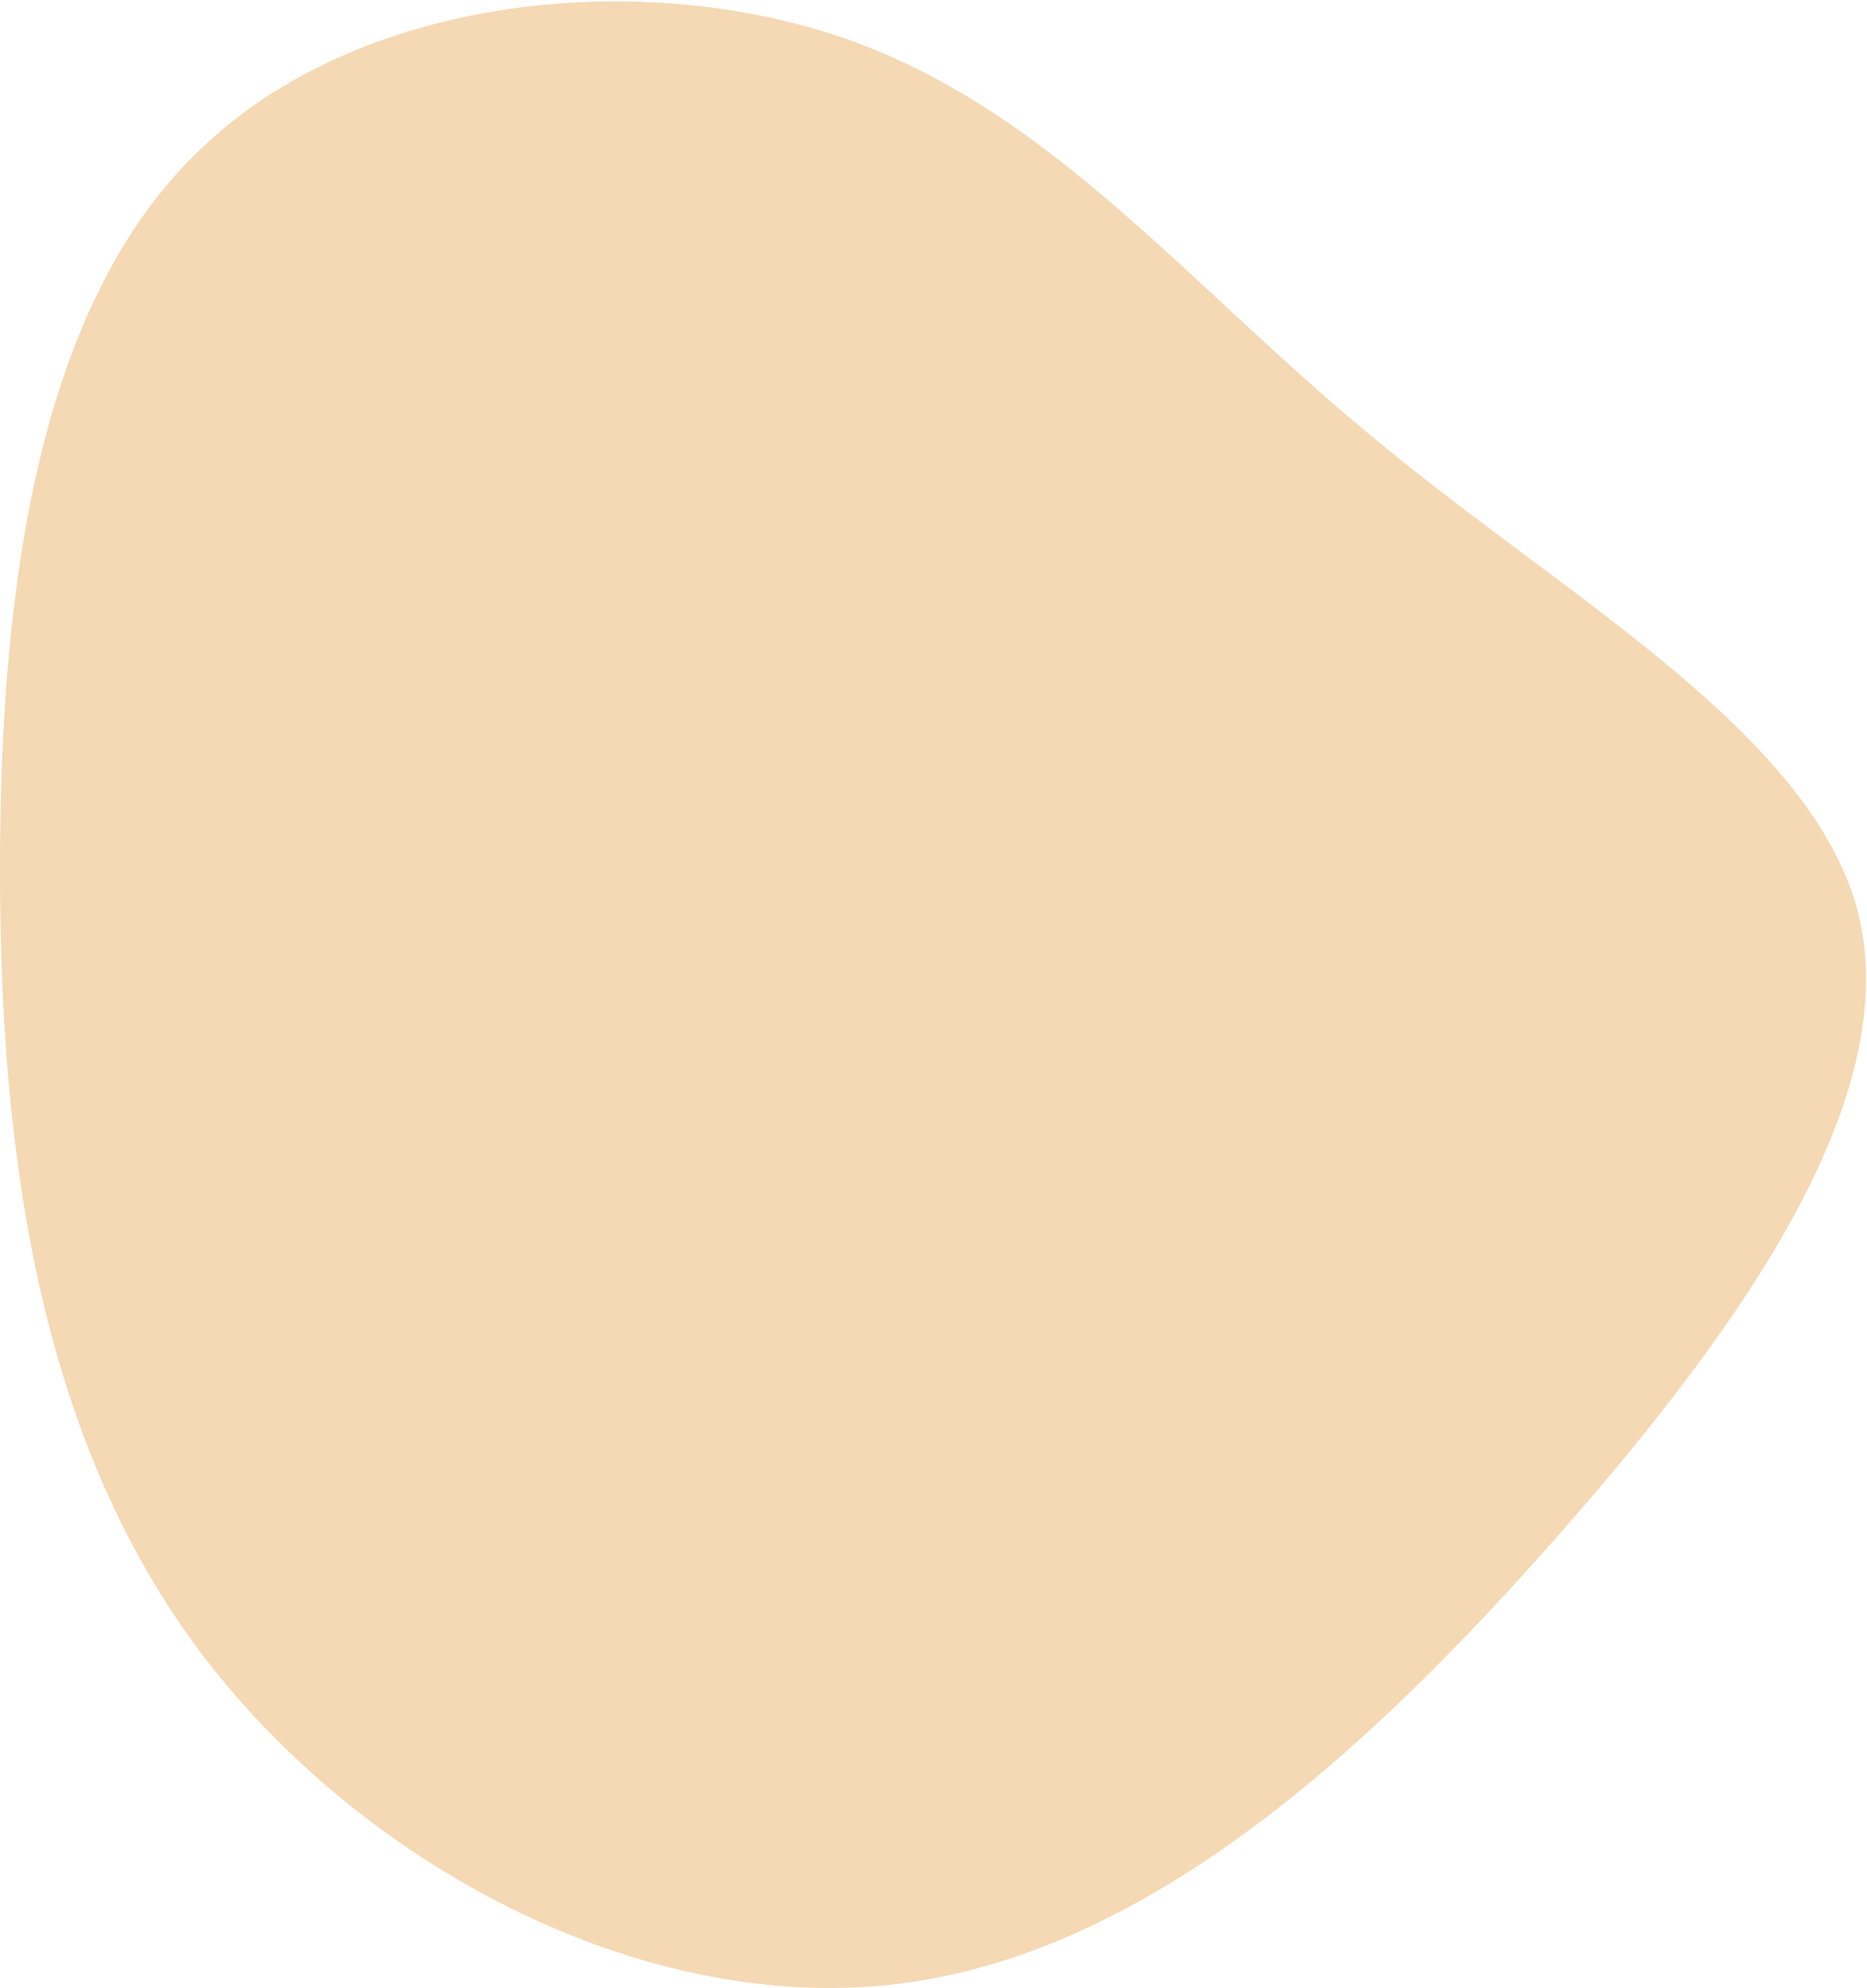
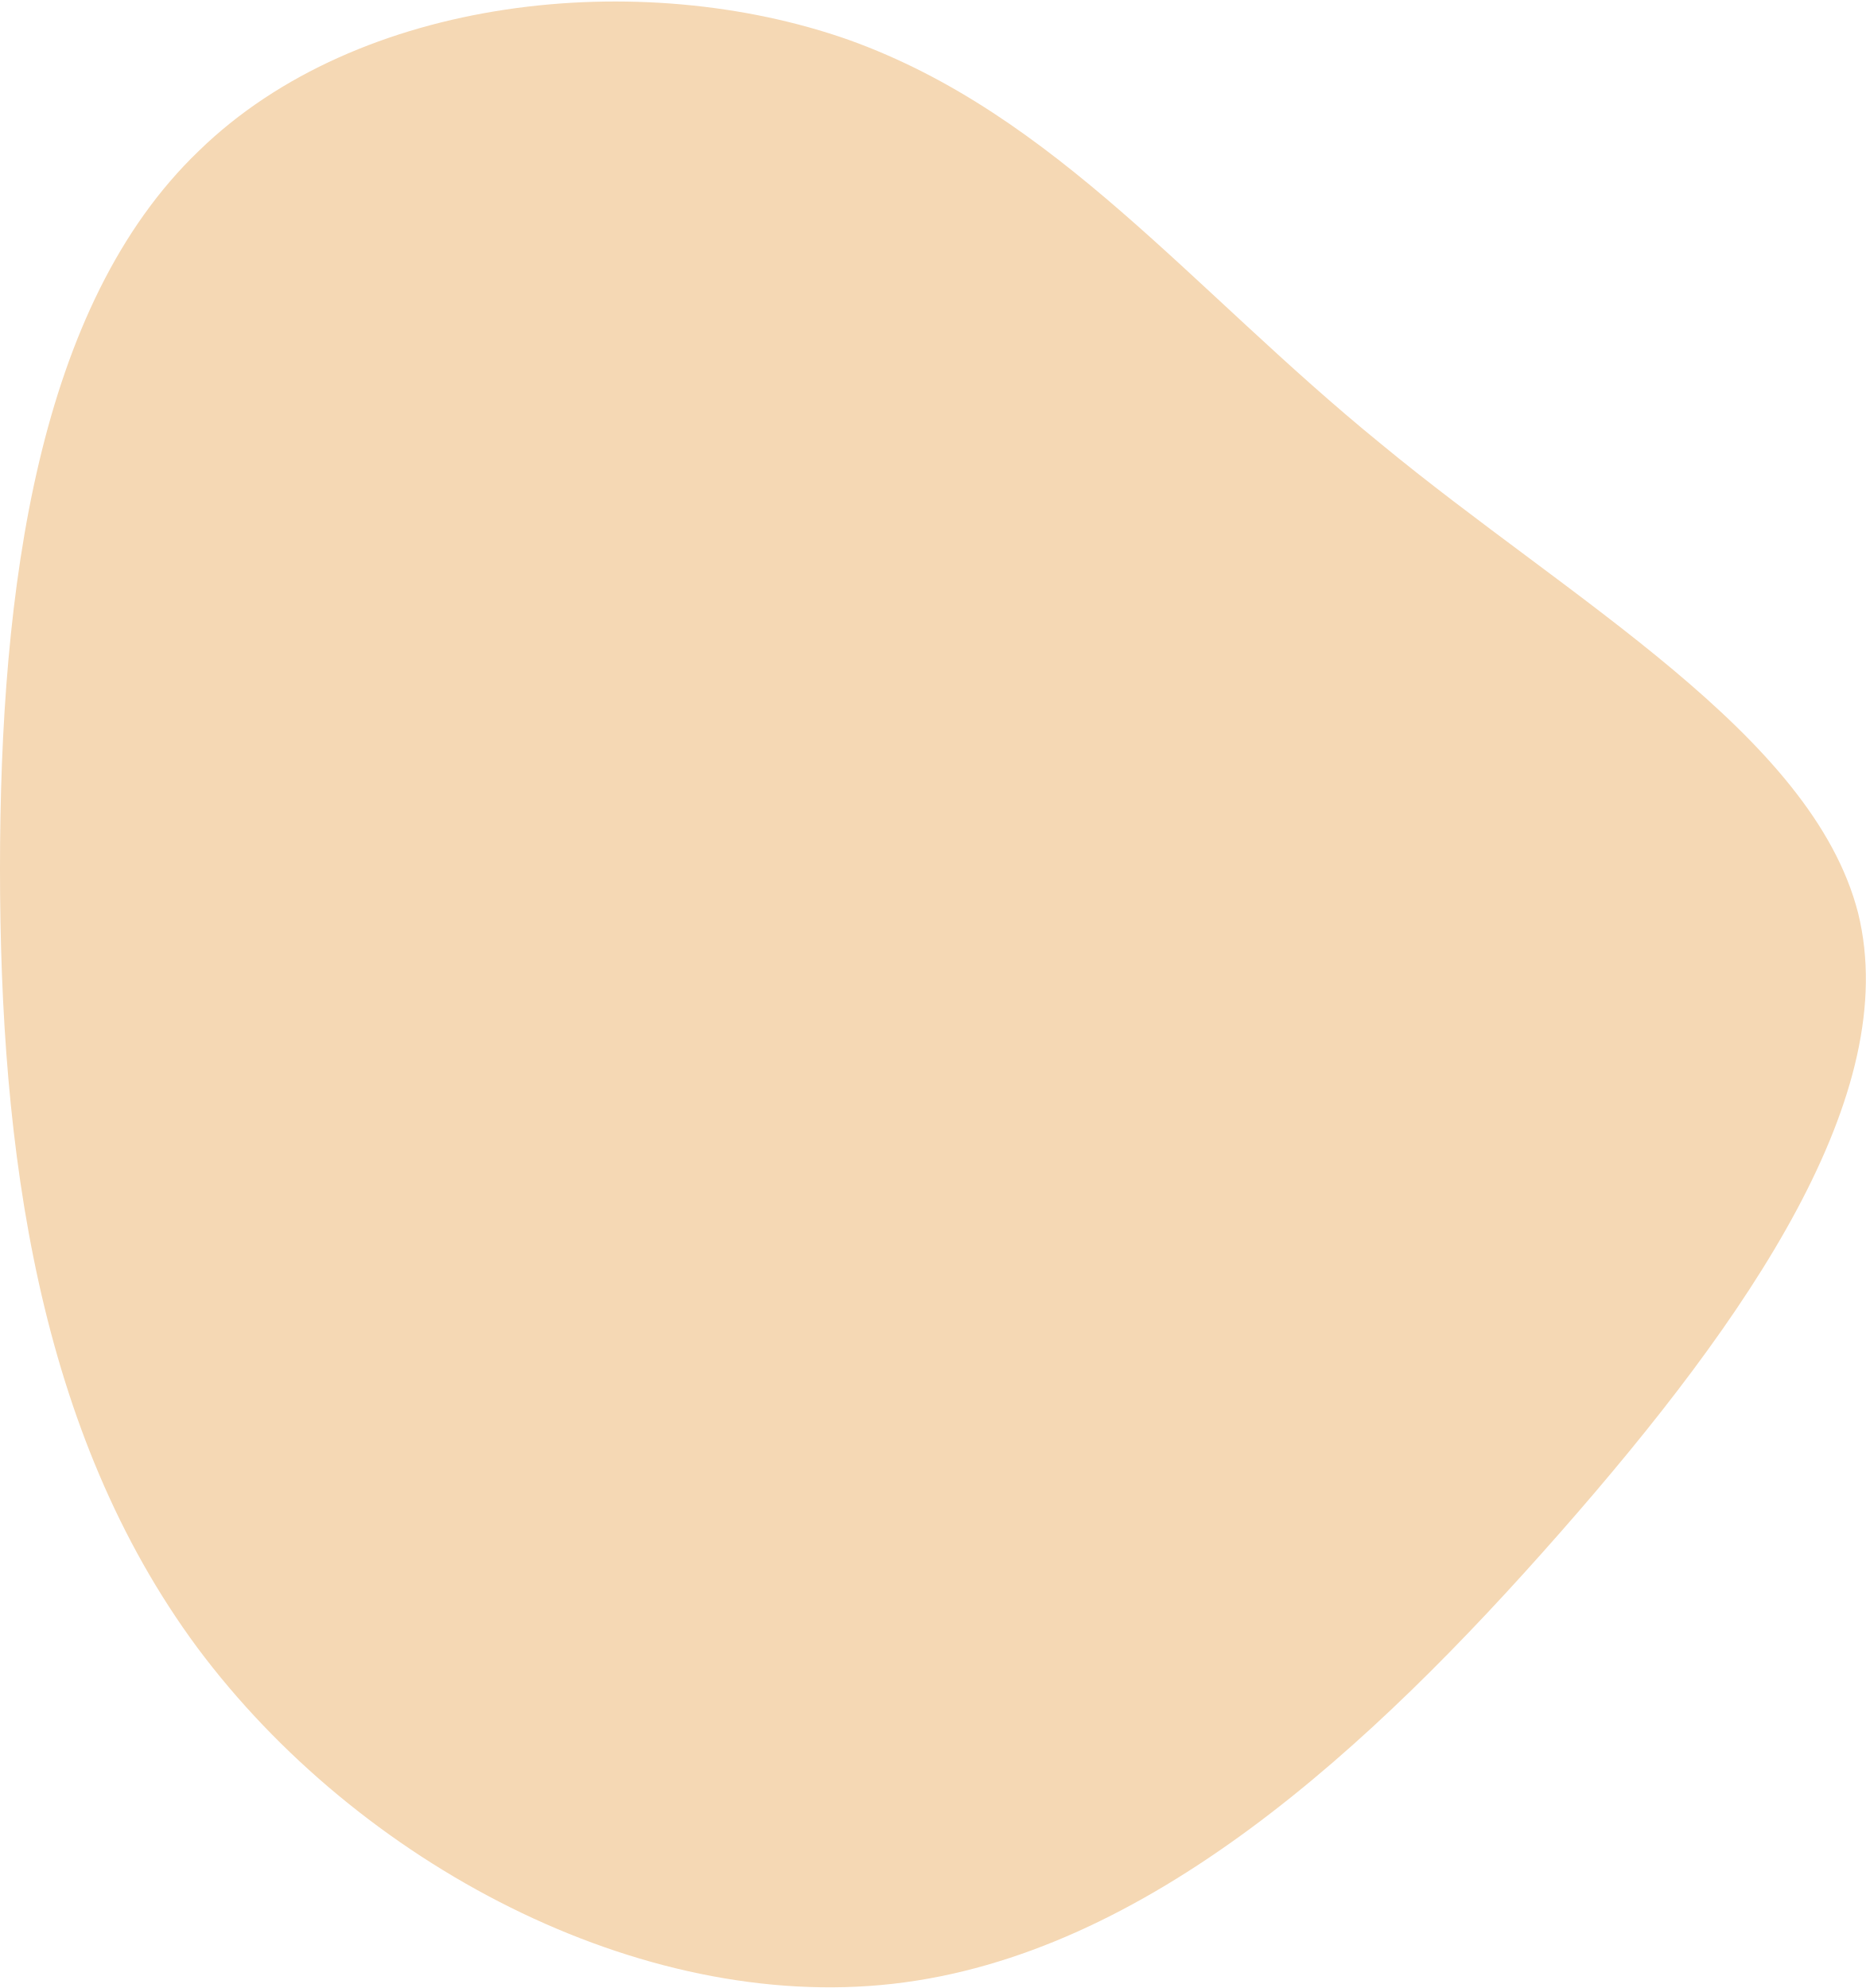
- <svg xmlns="http://www.w3.org/2000/svg" width="756px" height="805px" viewBox="0 0 756 805" version="1.1">
+ <svg xmlns="http://www.w3.org/2000/svg" width="700px" height="746px" viewBox="0 0 700 746" version="1.1">
  <g id="Page-1" stroke="none" stroke-width="1" fill="none" fill-rule="evenodd">
-     <path d="M559.225,179.73 C635.483,242.749 733.983,297.295 752.518,369.846 C770.523,442.926 708.563,533.482 631.776,620.861 C554.988,708.24 464.432,791.912 361.696,803.563 C258.959,815.213 145.102,754.842 79.965,667.463 C15.358,580.085 0,466.227 0,351.84 C0,237.983 15.358,123.596 80.494,61.107 C145.102,-1.912 259.489,-13.562 343.69,16.094 C427.892,46.279 482.437,117.241 559.225,179.73 Z" id="blob1" fill="#F5D8B4" fill-rule="nonzero" />
+     <path d="M518.035,166.534 C588.676,224.911 679.921,275.439 697.091,342.646 C713.77,410.344 656.374,494.23 585.242,575.173 C514.111,656.116 430.224,733.625 335.055,744.418 C239.886,755.21 134.414,699.286 74.075,618.343 C14.226,537.4 0,431.929 0,325.967 C0,220.496 14.226,114.534 74.566,56.648 C134.414,-1.73 240.376,-12.522 318.376,14.95 C396.375,42.912 446.903,108.647 518.035,166.534 Z" id="blob1" fill="#F5D8B4" fill-rule="nonzero" />
  </g>
</svg>
